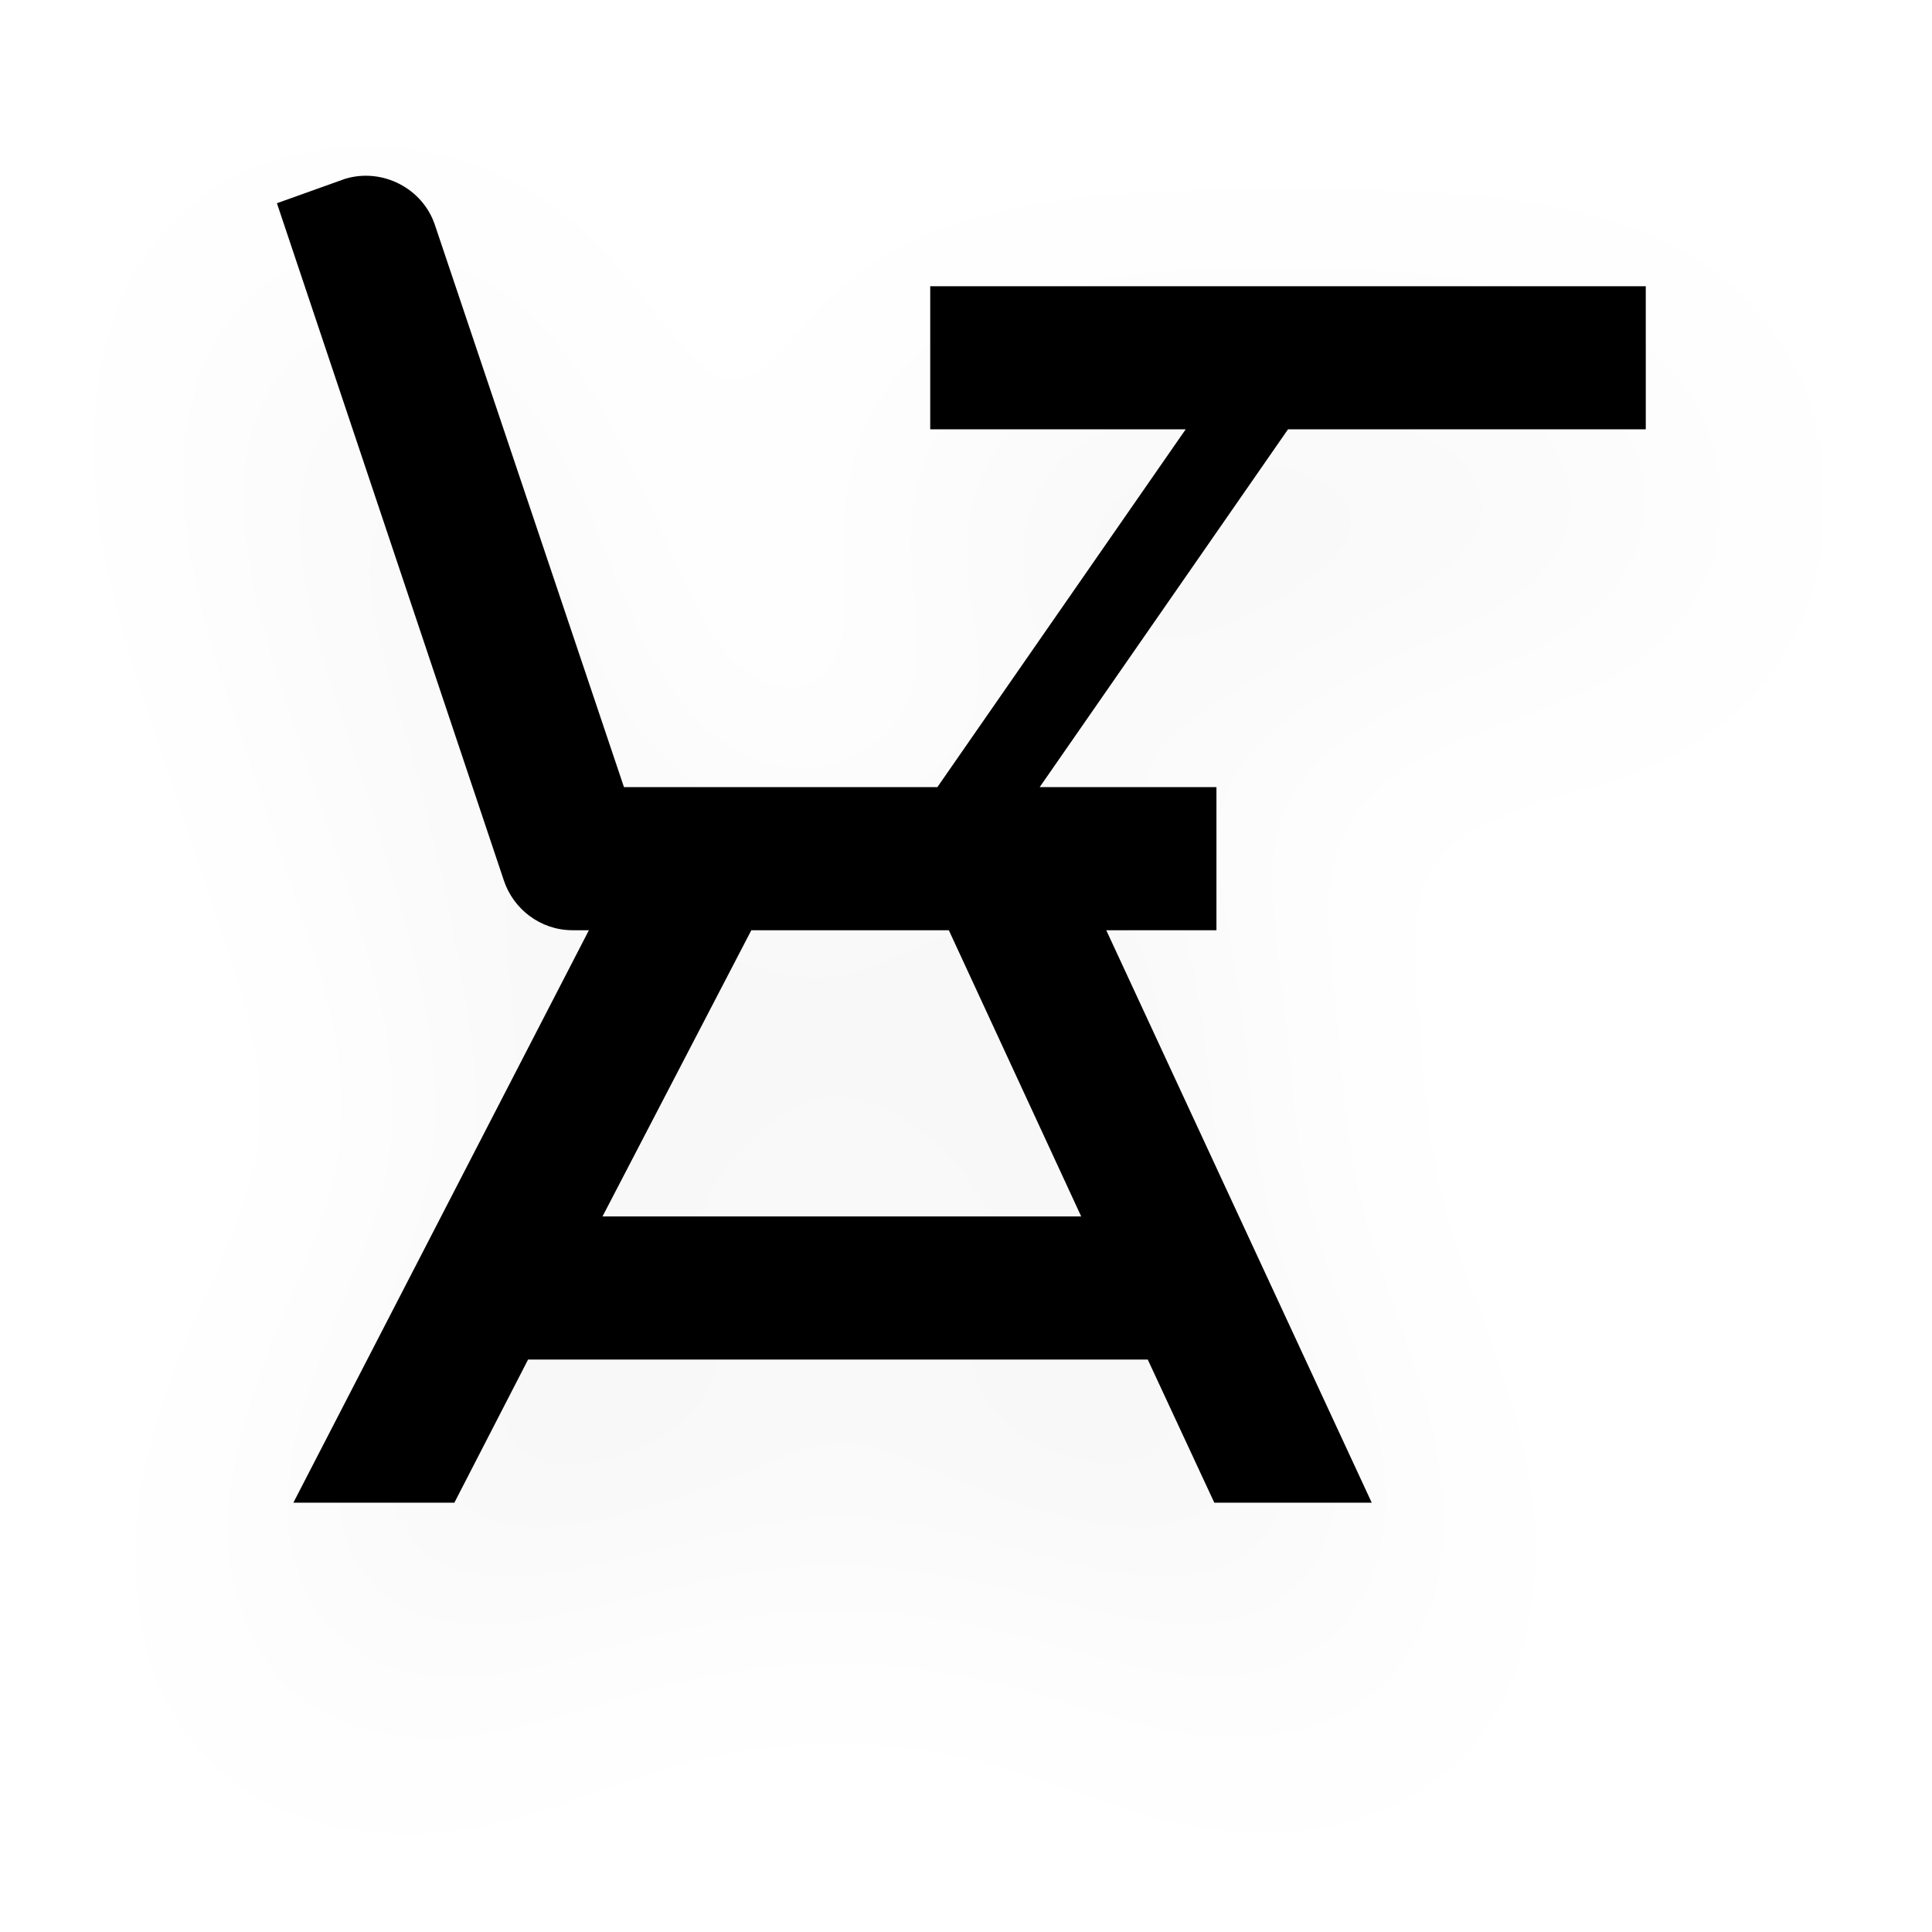
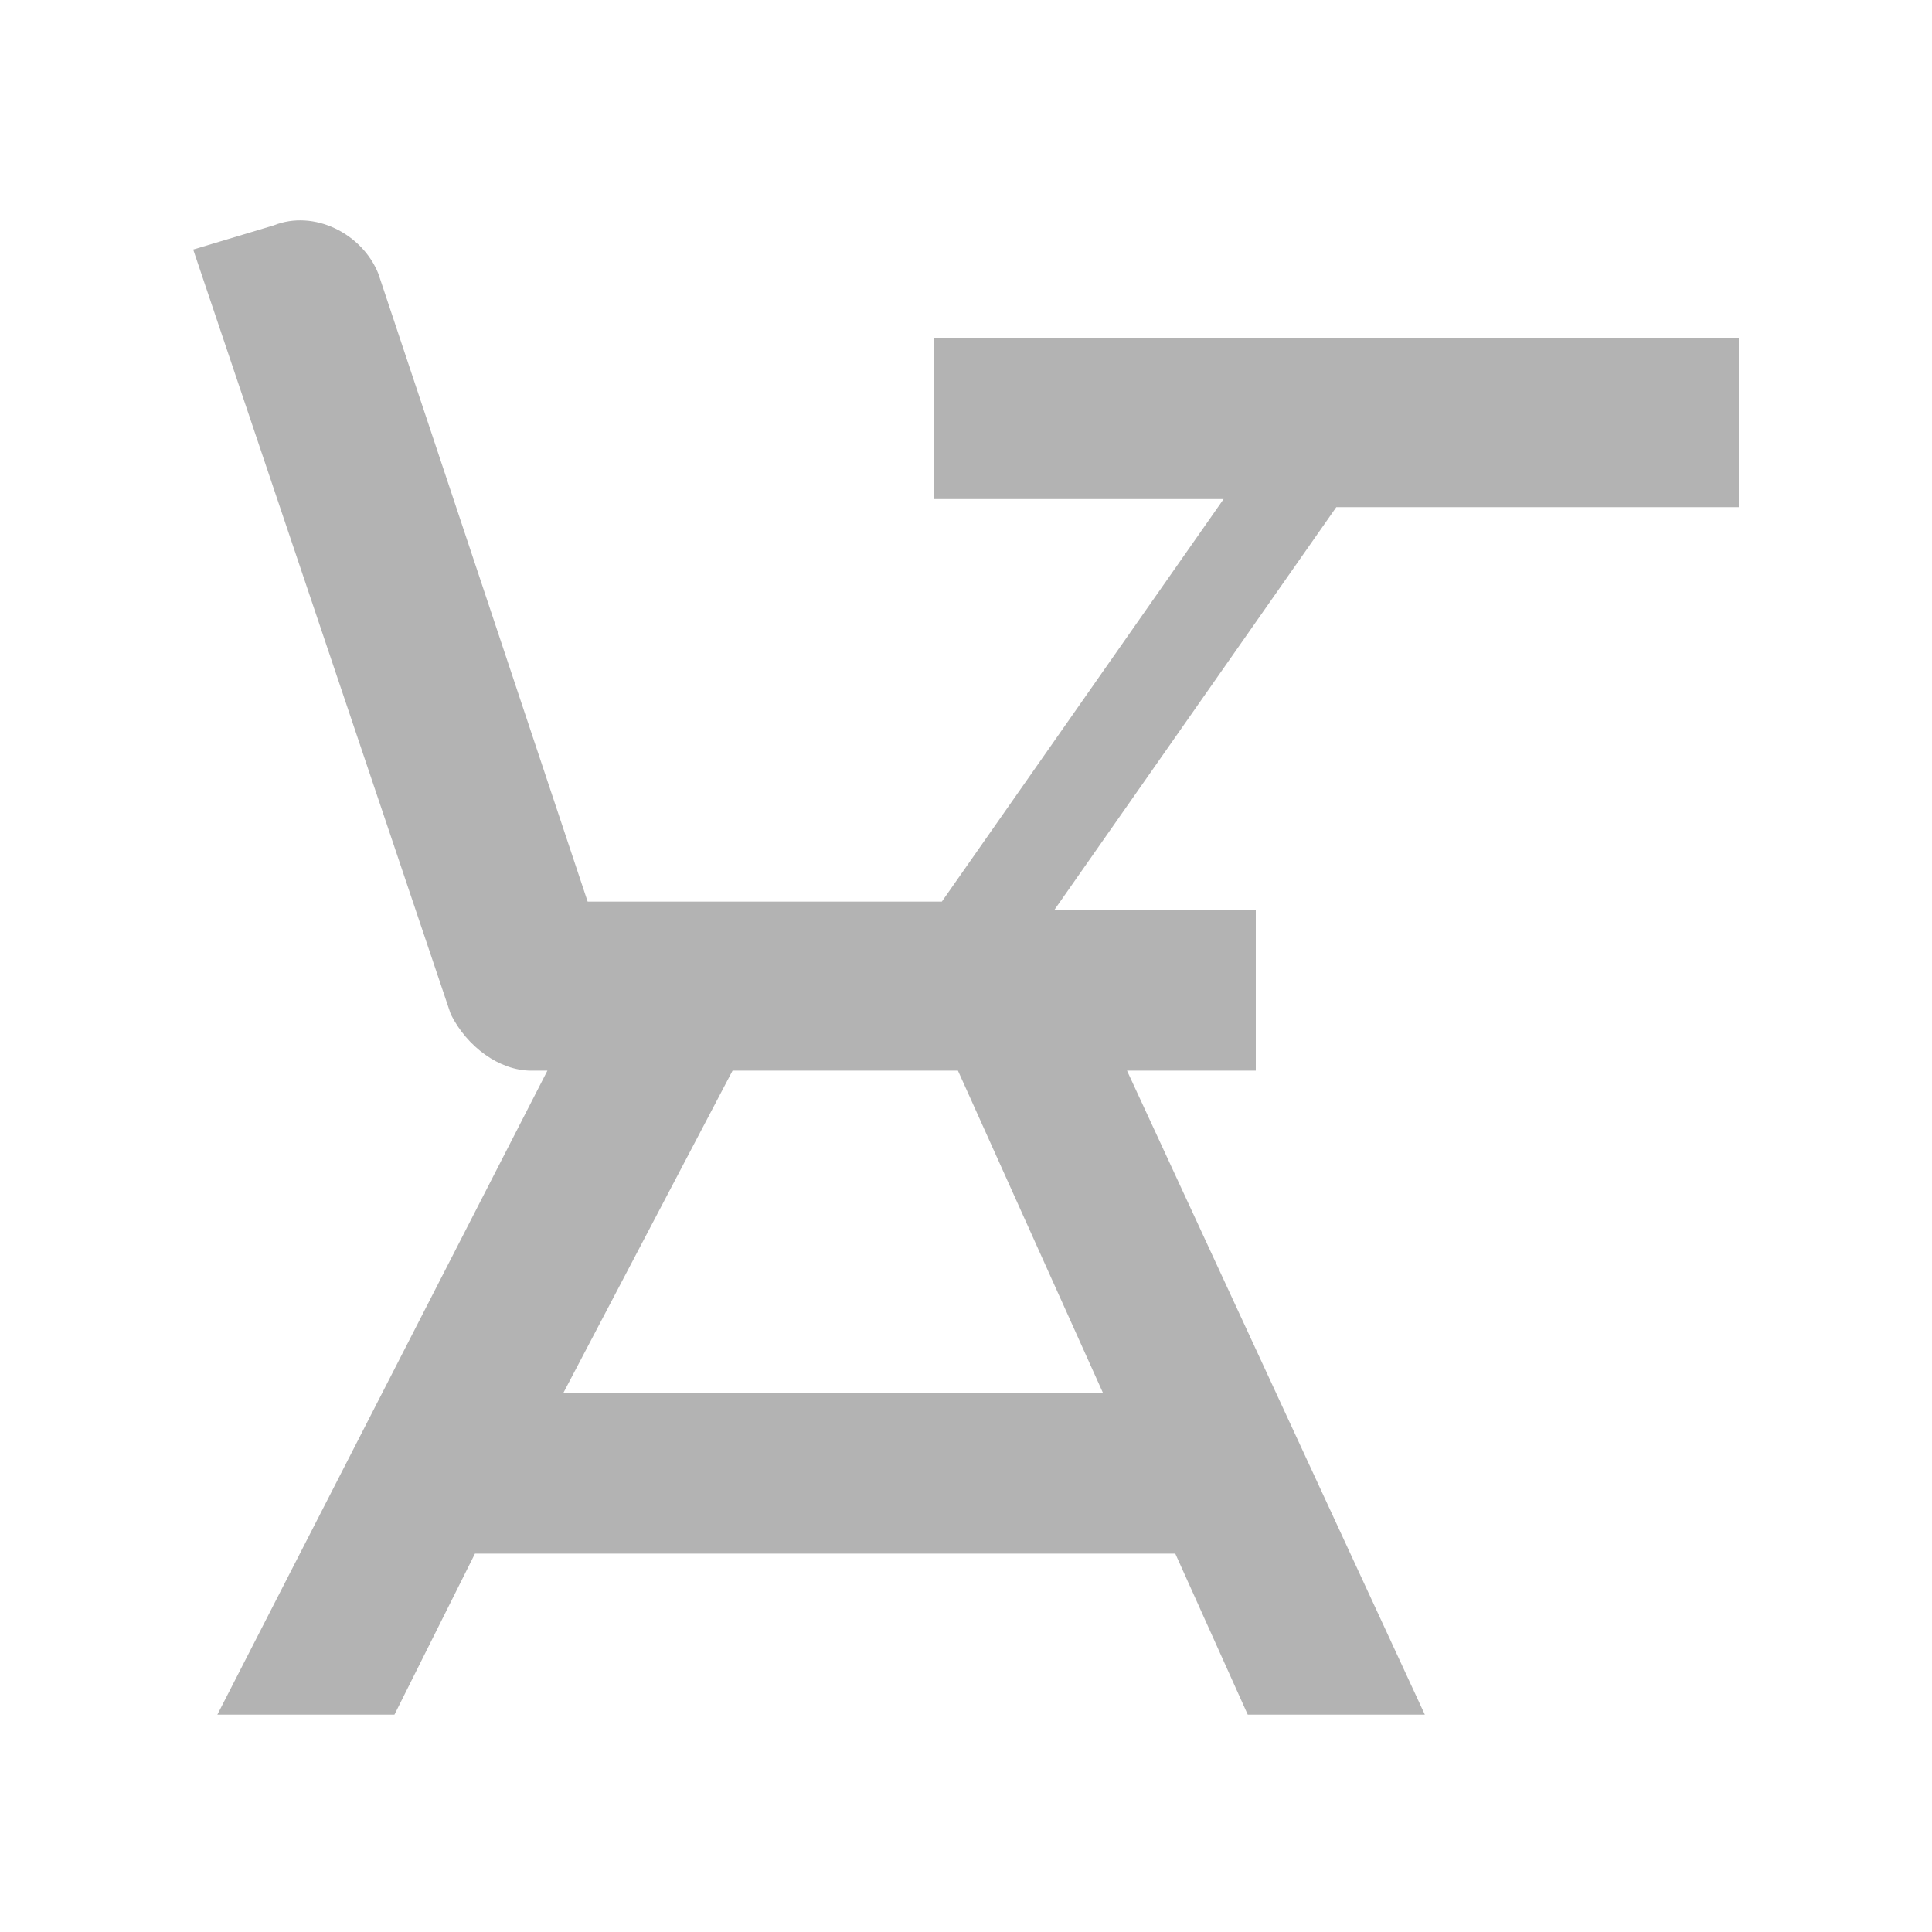
- <svg xmlns="http://www.w3.org/2000/svg" width="27px" height="27px" viewBox="0 0 27 27" version="1.1">
-   <defs>
-     <filter x="-50%" y="-50%" width="200%" height="200%" filterUnits="objectBoundingBox" id="filter-1">
-       <feOffset dx="0" dy="2" in="SourceAlpha" result="shadowOffsetOuter1" />
-       <feGaussianBlur stdDeviation="2" in="shadowOffsetOuter1" result="shadowBlurOuter1" />
-       <feColorMatrix values="0 0 0 0 0   0 0 0 0 0   0 0 0 0 0  0 0 0 0.05 0" type="matrix" in="shadowBlurOuter1" result="shadowMatrixOuter1" />
-       <feMerge>
-         <feMergeNode in="shadowMatrixOuter1" />
-         <feMergeNode in="SourceGraphic" />
-       </feMerge>
-     </filter>
-   </defs>
-   <g id="OPt-2" stroke="none" stroke-width="1" fill="none" fill-rule="evenodd">
-     <g id="prog2_pro3_Mobile-Portrait_opt2-Copy-2" transform="translate(-93, -18)" fill="#000000">
+ <svg xmlns="http://www.w3.org/2000/svg" version="1.1" id="Layer_1" x="0px" y="0px" width="24px" height="24px" viewBox="0 0 24 24" style="enable-background:new 0 0 24 24;" xml:space="preserve">
+   <style type="text/css">
+ 	.st0{fill-rule:evenodd;clip-rule:evenodd;fill:#B3B3B3;}
+ </style>
+   <g id="OPt-2">
+     <g id="prog2_pro3_Mobile-Portrait_opt2-Copy-2" transform="translate(-93, -18)">
      <g id="nav">
-         <g id="Group-6" filter="url(#filter-1)">
+         <g id="Group-6">
          <g id="ic_onCampus" transform="translate(96, 20)">
-             <path d="M20,2 L20,4 L15,4 L11.53,9 L14,9 L14,11 L12.46,11 L16.17,19 L13.97,19 L13.04,17 L4.38,17 L3.35,19 L1.1,19 L5.23,11 L5,11 C4.55,11 4.17,10.7 4.04,10.3 L0.87,0.84 L1.82,0.5 C2.34,0.34 2.91,0.63 3.08,1.15 L5.72,9 L10.1,9 L13.57,4 L10,4 L10,2 L20,2 L20,2 Z M7.5,11 L5.42,15 L12.11,15 L10.26,11 L7.5,11 Z" id="Shape" />
+             <path id="Shape" class="st0" d="M18.6,2.3v2h-5l-3.5,5h2.5v2H11l3.7,8h-2.2l-0.9-2H2.9l-1,2h-2.2l4.1-8H3.6       c-0.4,0-0.8-0.3-1-0.7l-3.2-9.5l1-0.3c0.5-0.2,1.1,0.1,1.3,0.6l2.6,7.8h4.4l3.5-5H8.6v-2H18.6L18.6,2.3z M6.1,11.3l-2.1,4h6.7       l-1.8-4H6.1z" />
          </g>
        </g>
      </g>
    </g>
  </g>
</svg>
